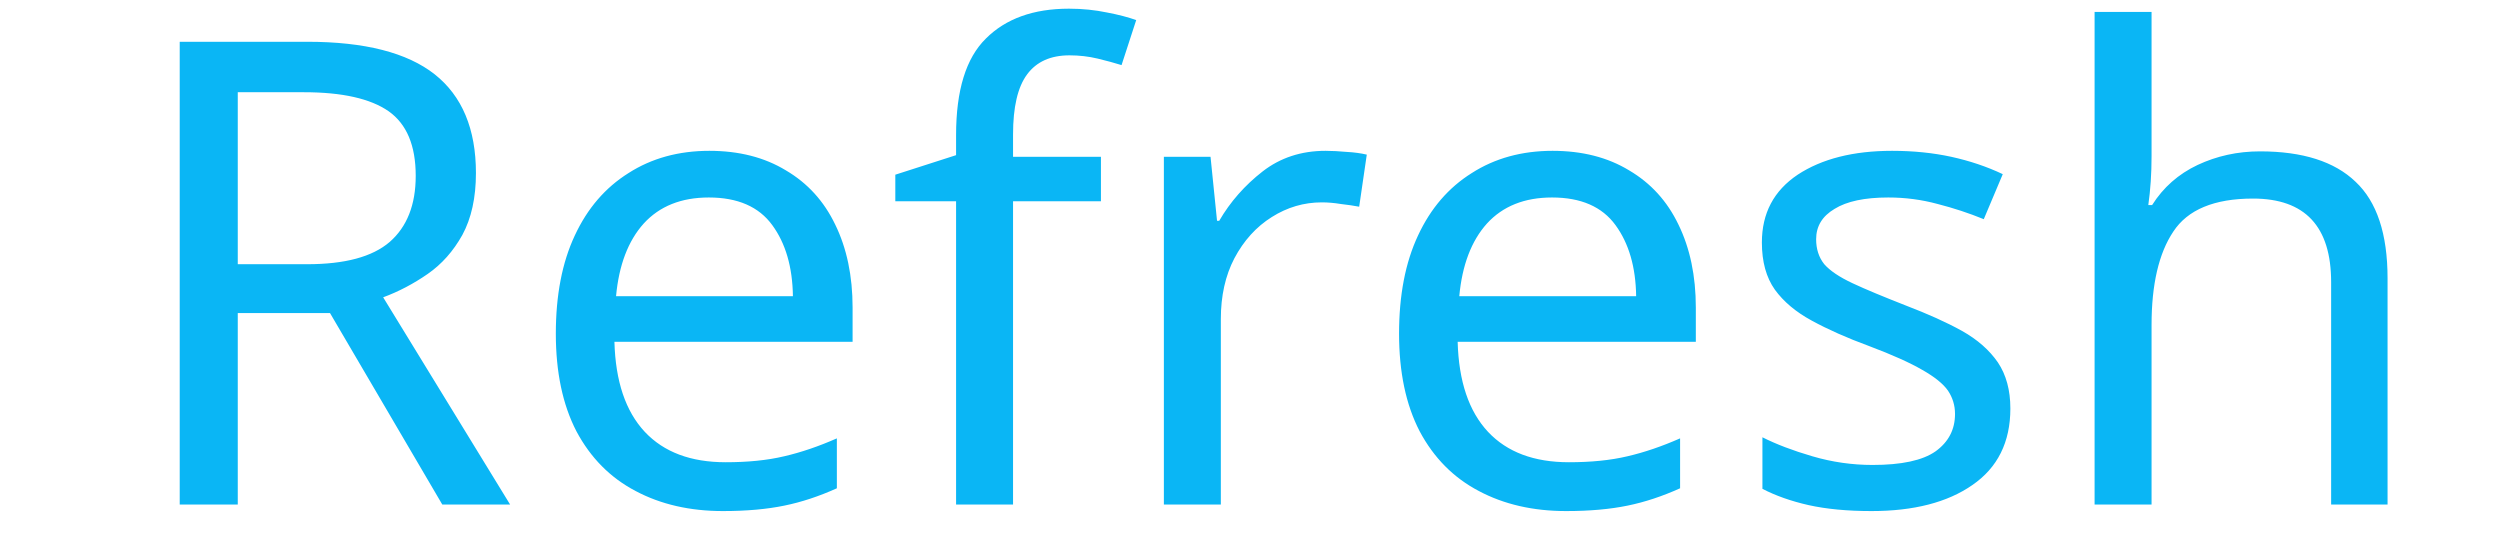
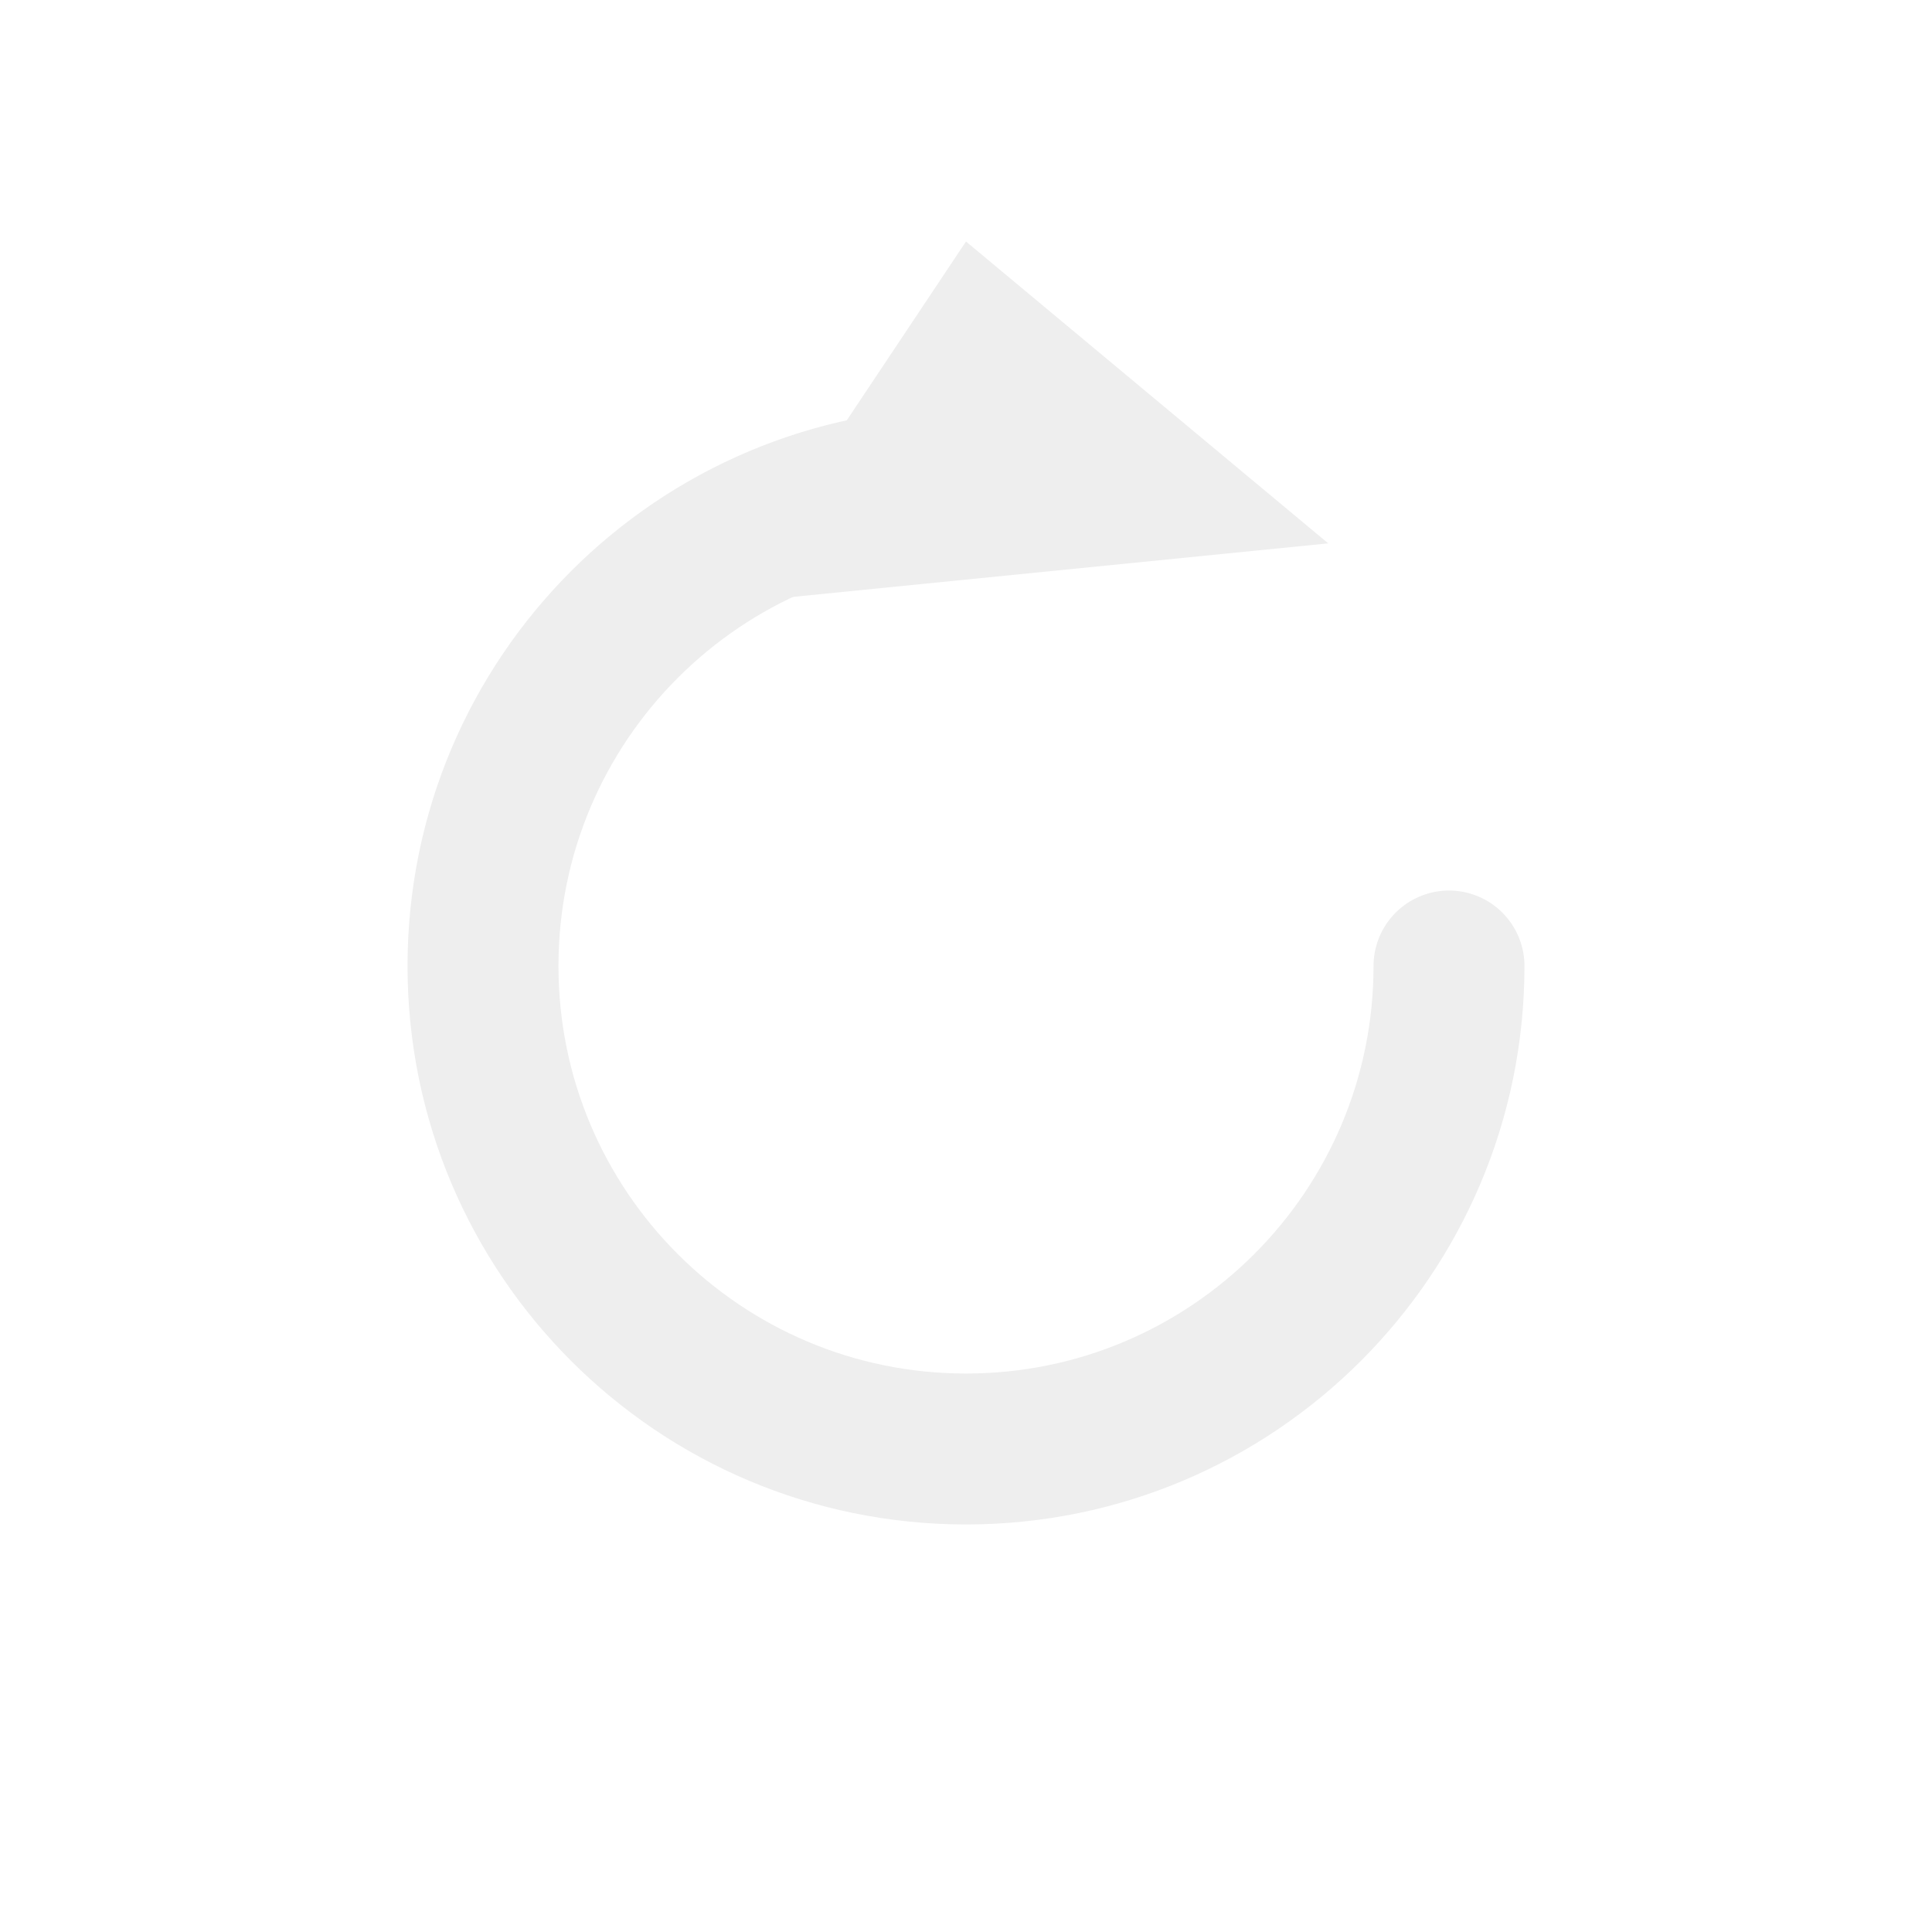
- <svg xmlns="http://www.w3.org/2000/svg" viewBox="0 0 72 16" version="1.1" id="svg6" width="72" height="16">
-   <defs id="defs3051">
-     <style type="text/css" id="current-color-scheme">
-       .ColorScheme-Text {
-         color:#4d4d4d;
-       }
-       </style>
-   </defs>
-   <g id="layer1">
-     <text xml:space="preserve" style="font-style:normal;font-variant:normal;font-weight:normal;font-stretch:normal;font-size:18.667px;line-height:1.25;font-family:Play;-inkscape-font-specification:Play;letter-spacing:0px;word-spacing:0px;fill:#0ab6f5;fill-opacity:1;stroke:none;" x="3.362" y="14.533" id="text817">
-       <tspan id="tspan815" x="3.362" y="14.533">Refresh</tspan>
-     </text>
-   </g>
+ <svg xmlns="http://www.w3.org/2000/svg" viewBox="0 0 32 32" width="32" height="32">
+   <path d="M 24,16 A 8,8 0 1 1 16,8" style="fill:none;stroke:#EEEEEE;stroke-width:2.5;stroke-linecap:round" />
+   <polygon points="16,4 22,9 12,10" style="fill:#EEEEEE" />
</svg>
